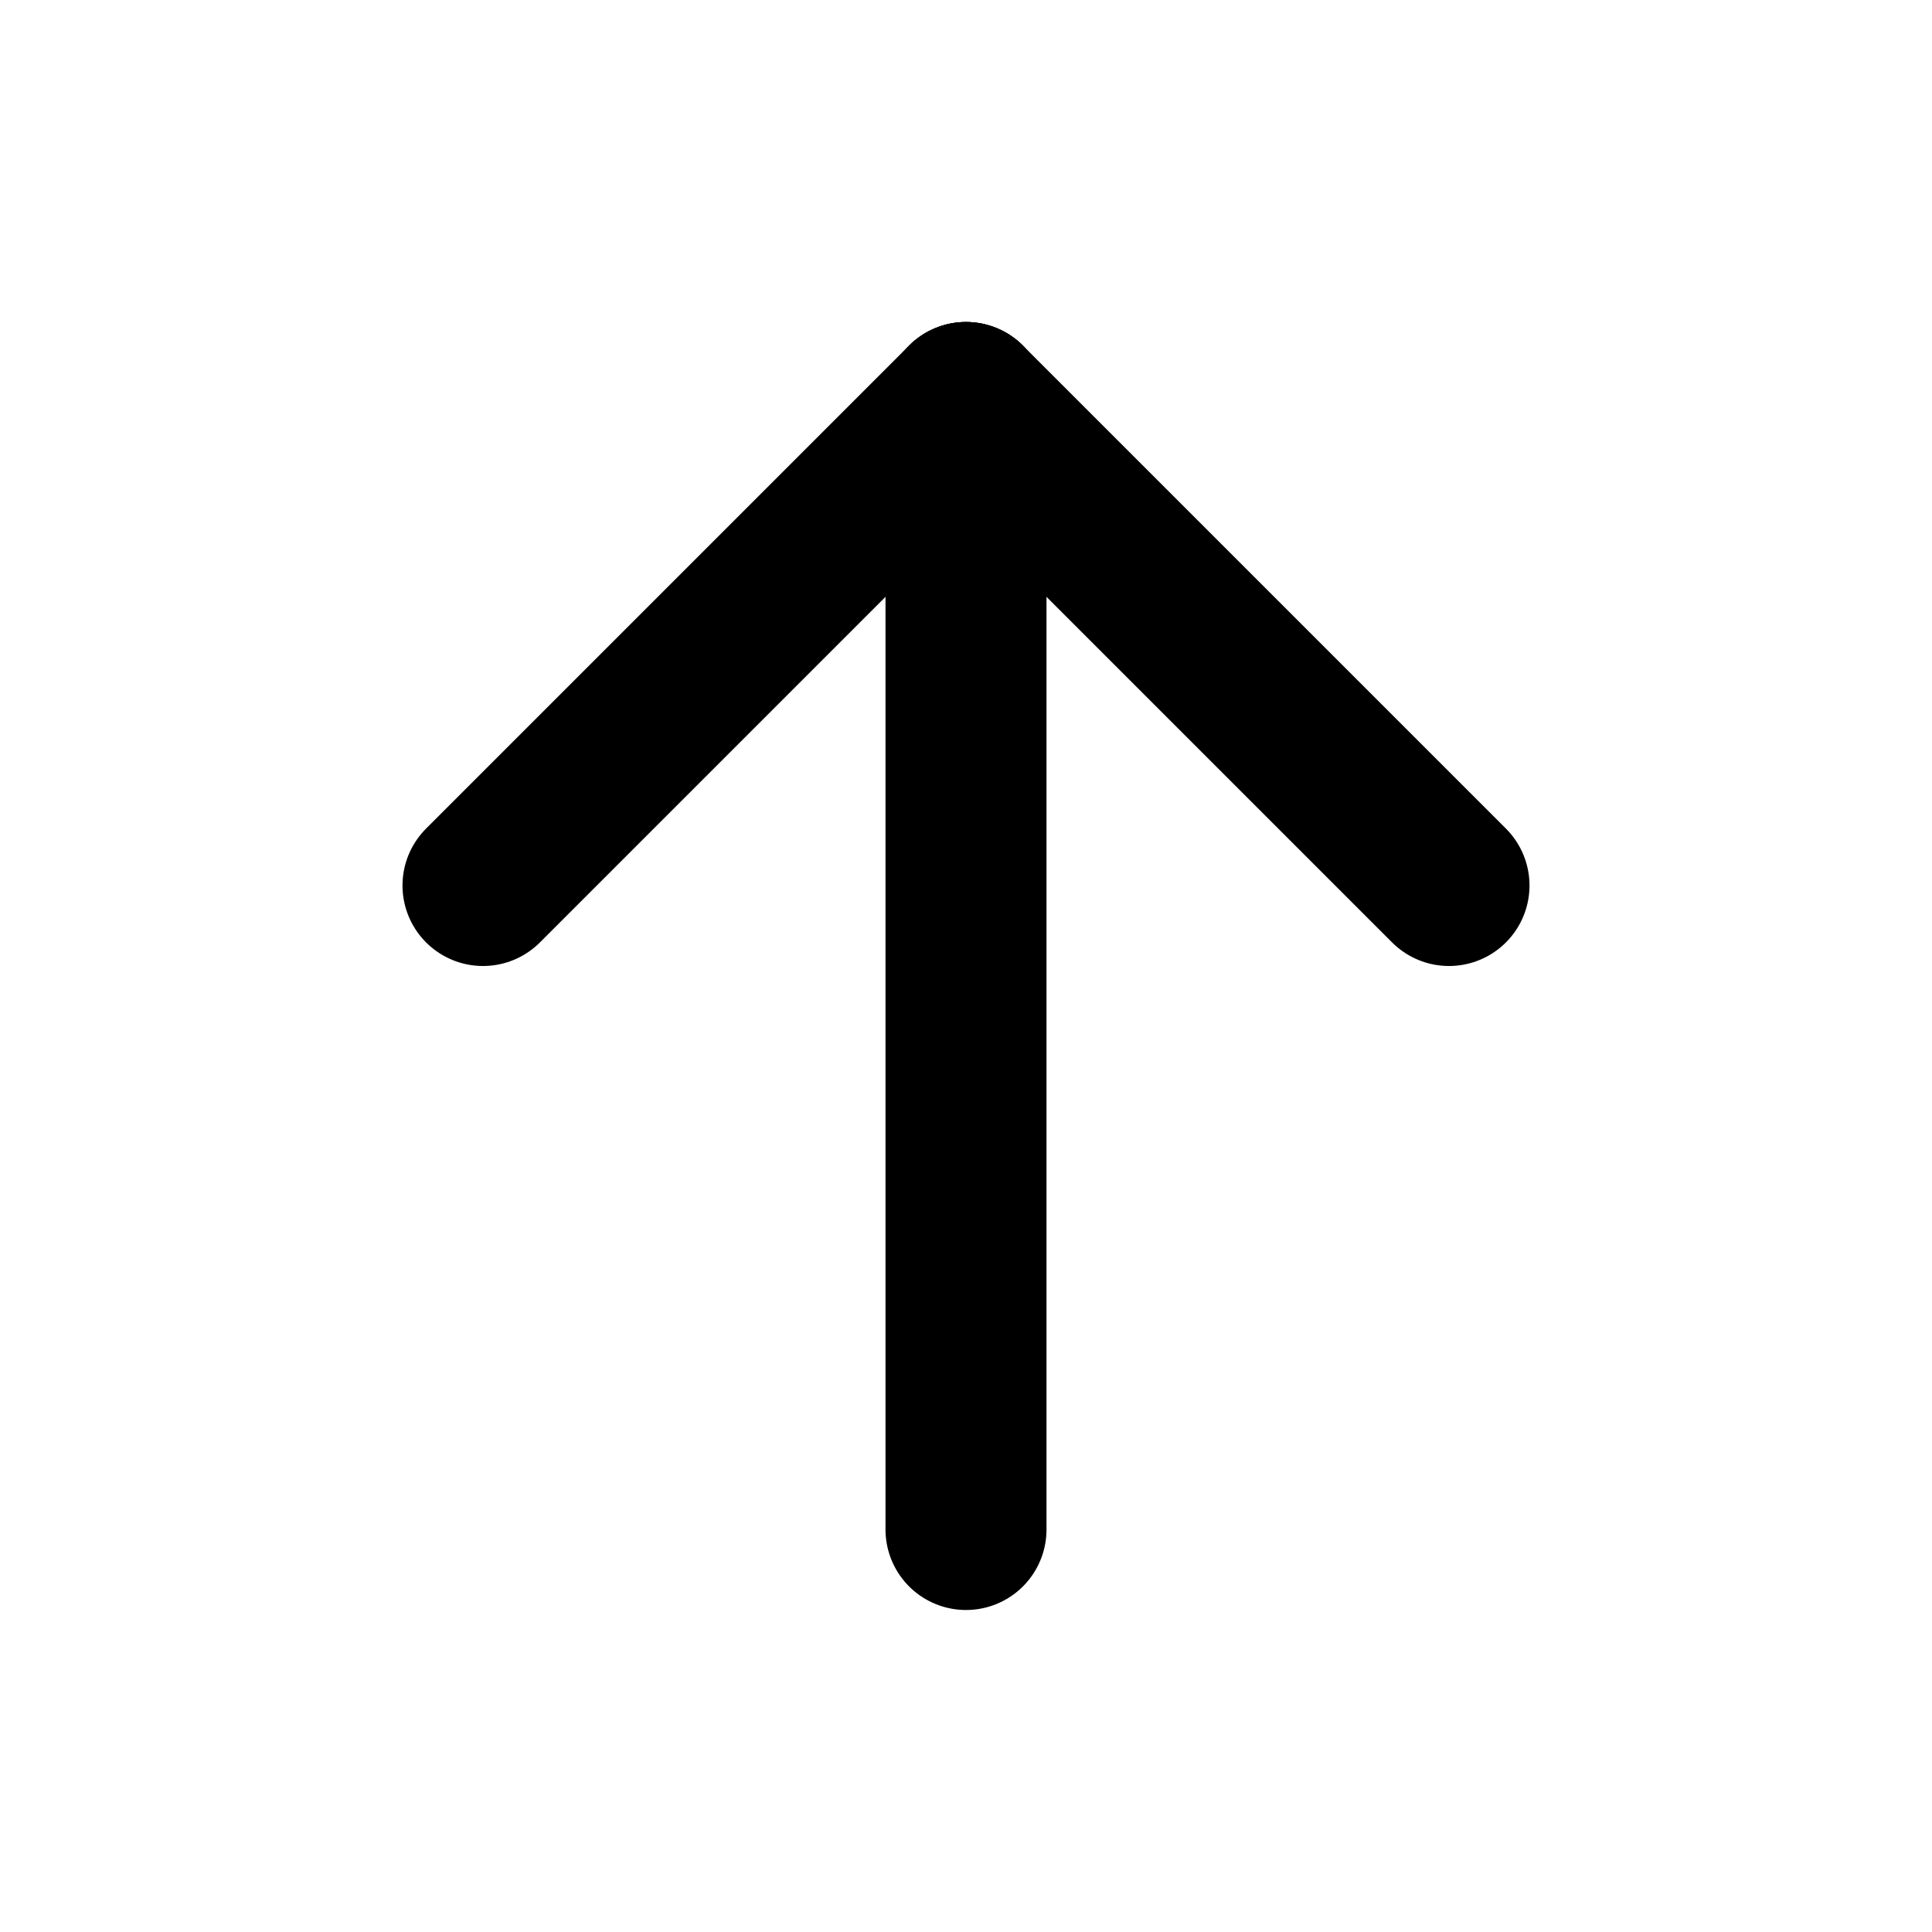
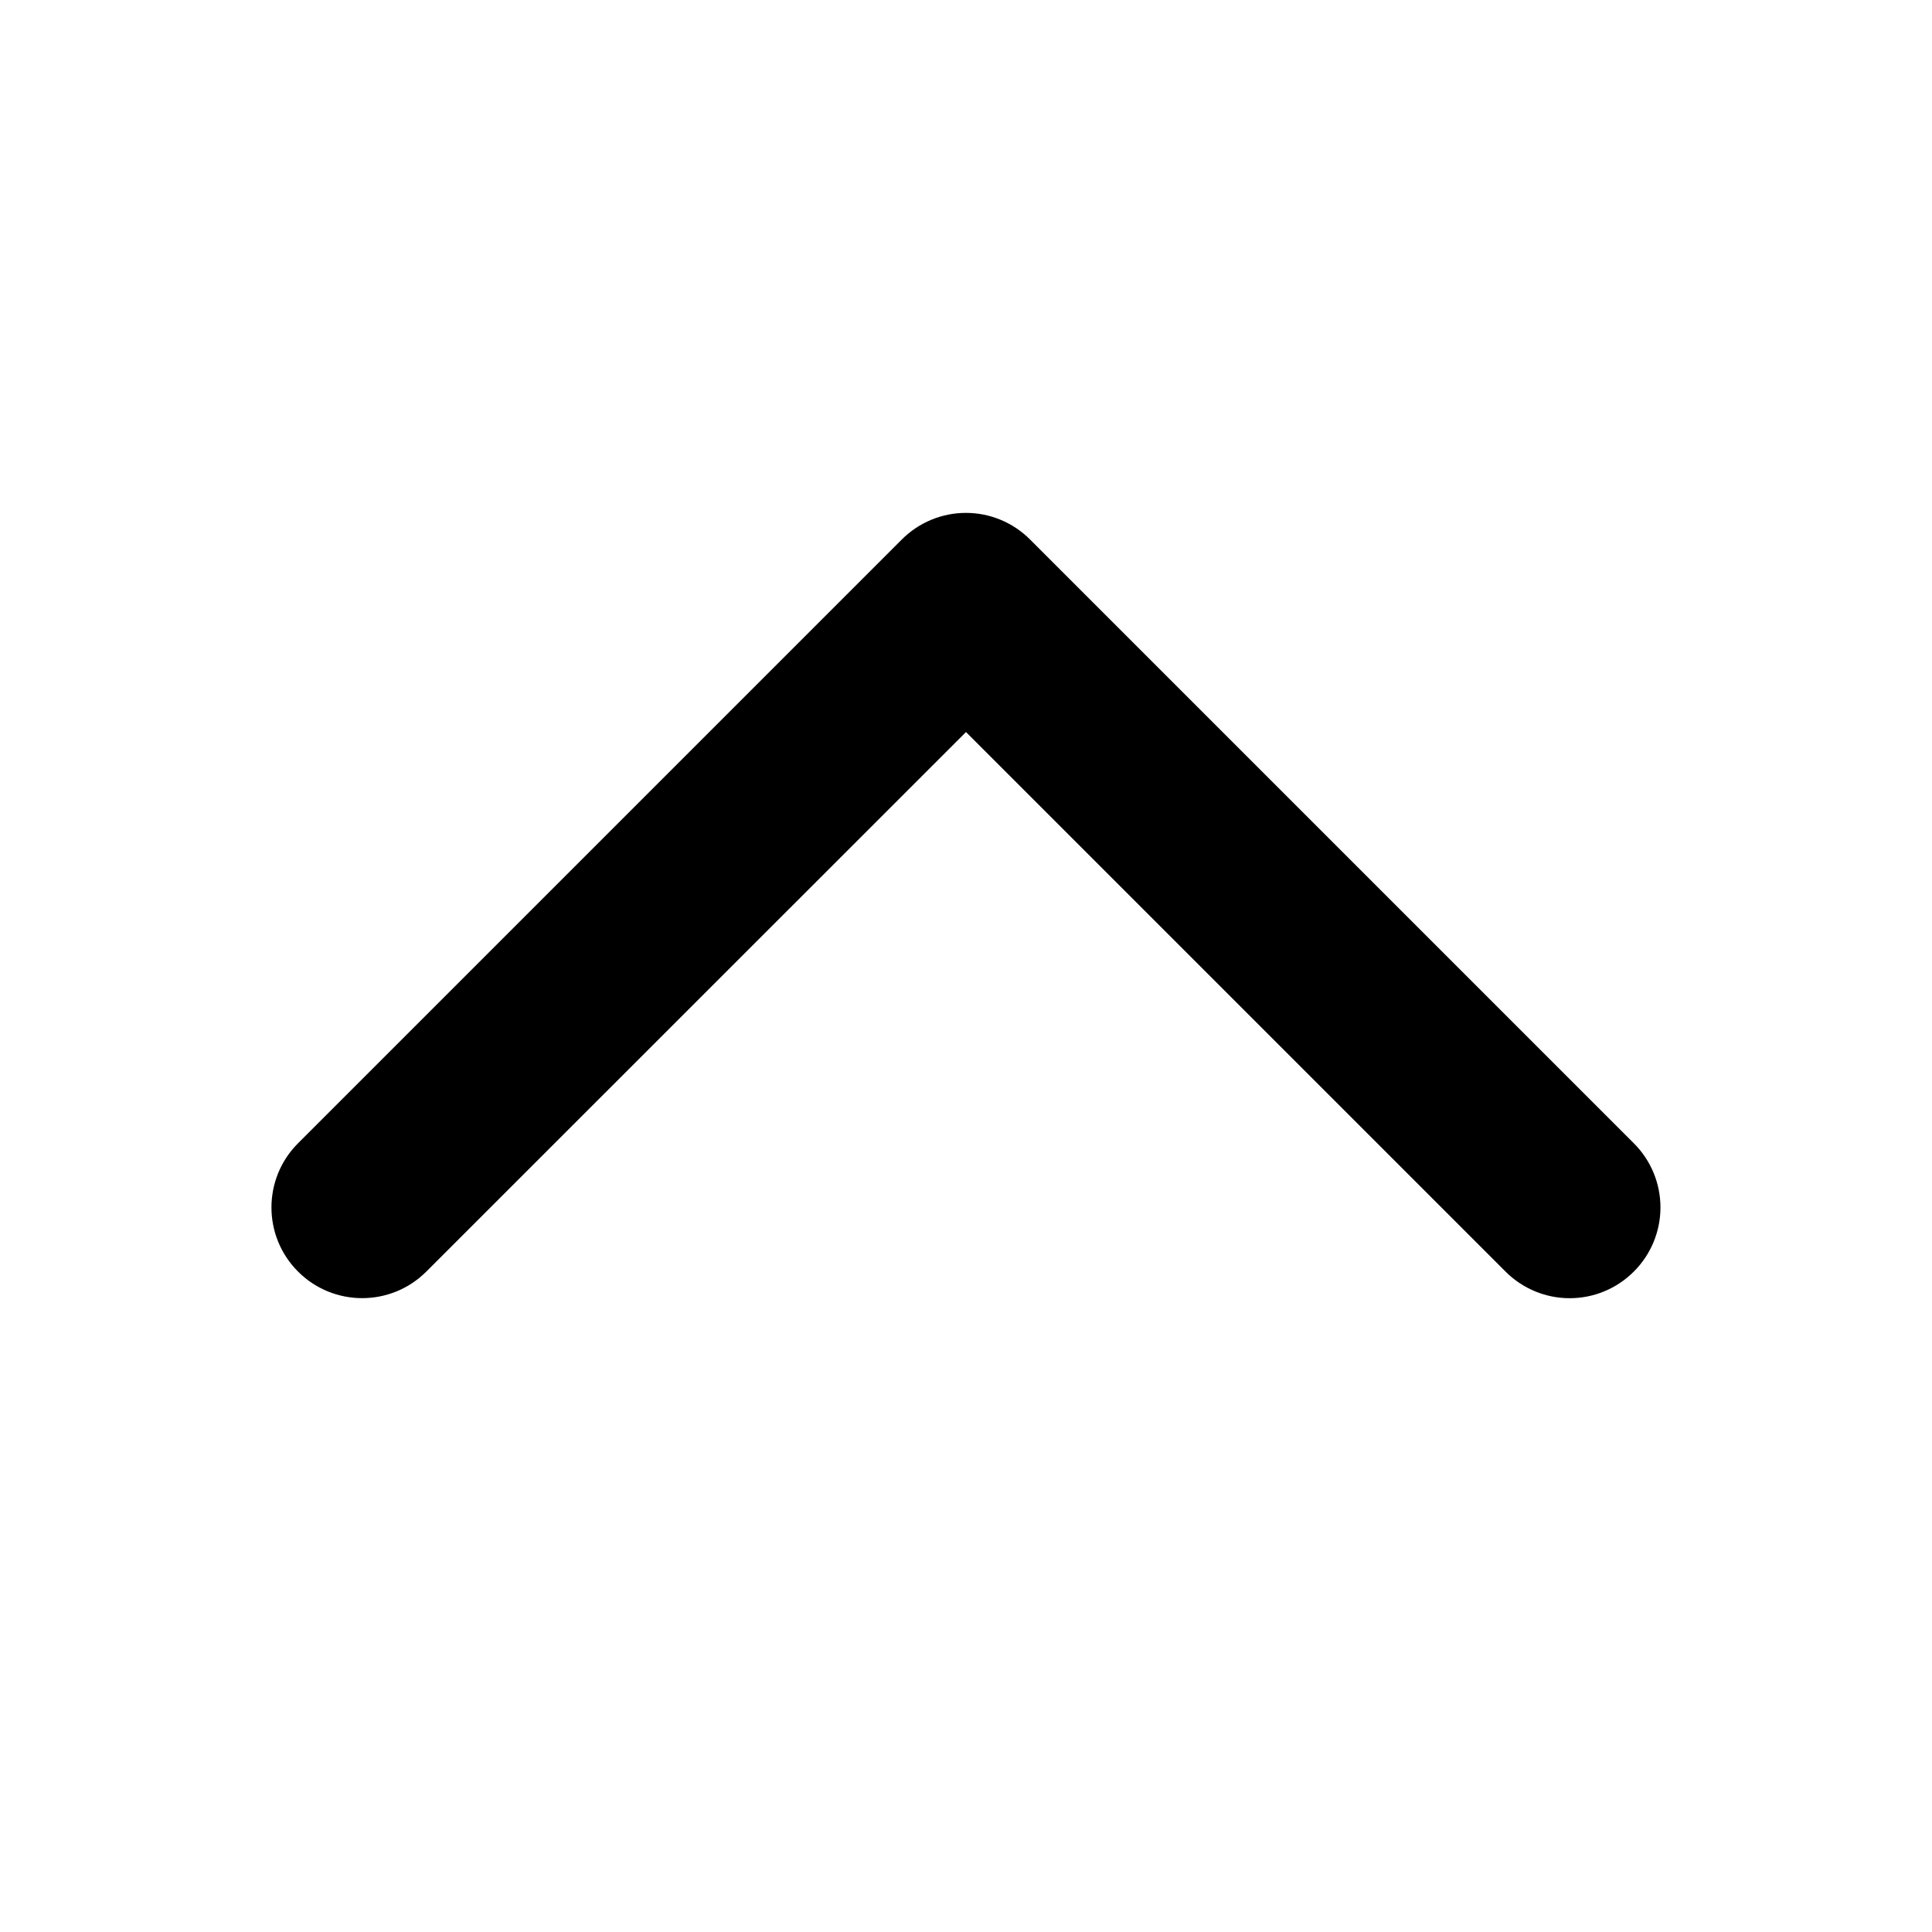
- <svg xmlns="http://www.w3.org/2000/svg" width="24" height="24" viewBox="0 0 24 24" fill="none" stroke="currentColor" stroke-width="2" stroke-linecap="round" stroke-linejoin="round">
-   <path d="M12 5l0 14" />
-   <path d="M18 11l-6 -6" />
-   <path d="M6 11l6 -6" />
+ <svg xmlns="http://www.w3.org/2000/svg" viewBox="0 0 256 256" fill="currentColor">
+   <path d="M216.49,168.49a12,12,0,0,1-17,0L128,97,56.49,168.49a12,12,0,0,1-17-17l80-80a12,12,0,0,1,17,0l80,80A12,12,0,0,1,216.49,168.49Z" />
</svg>
